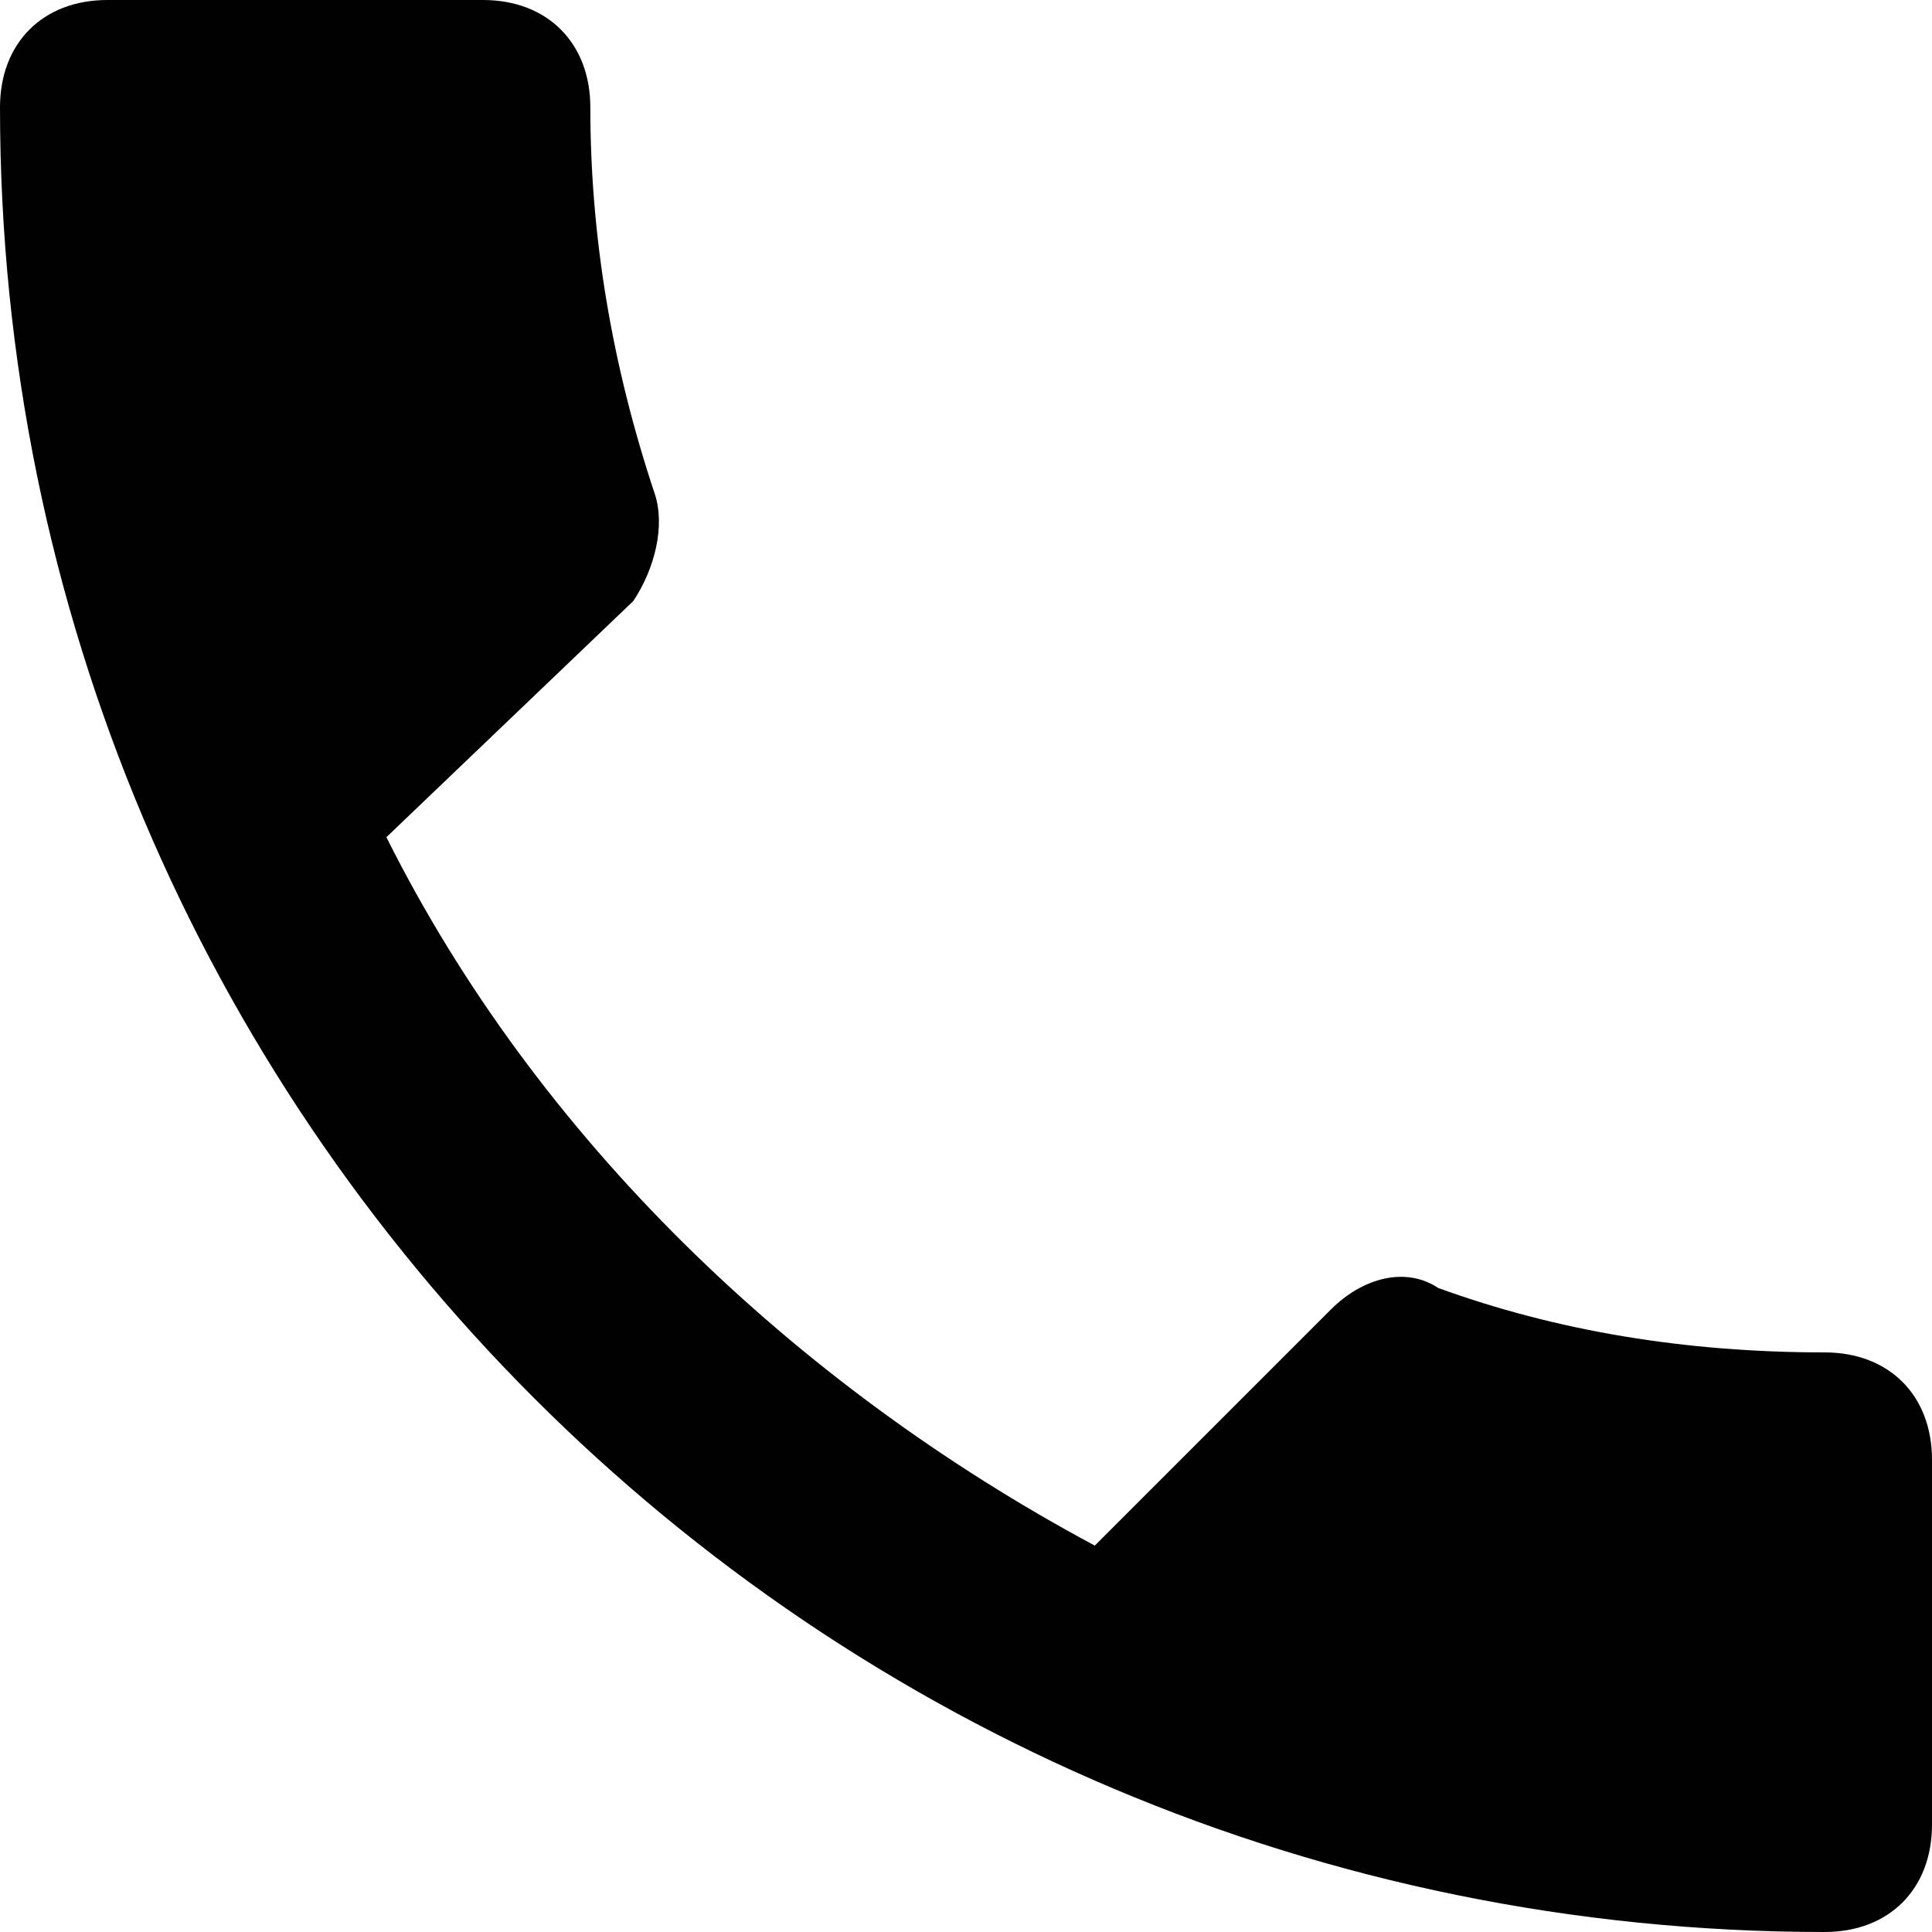
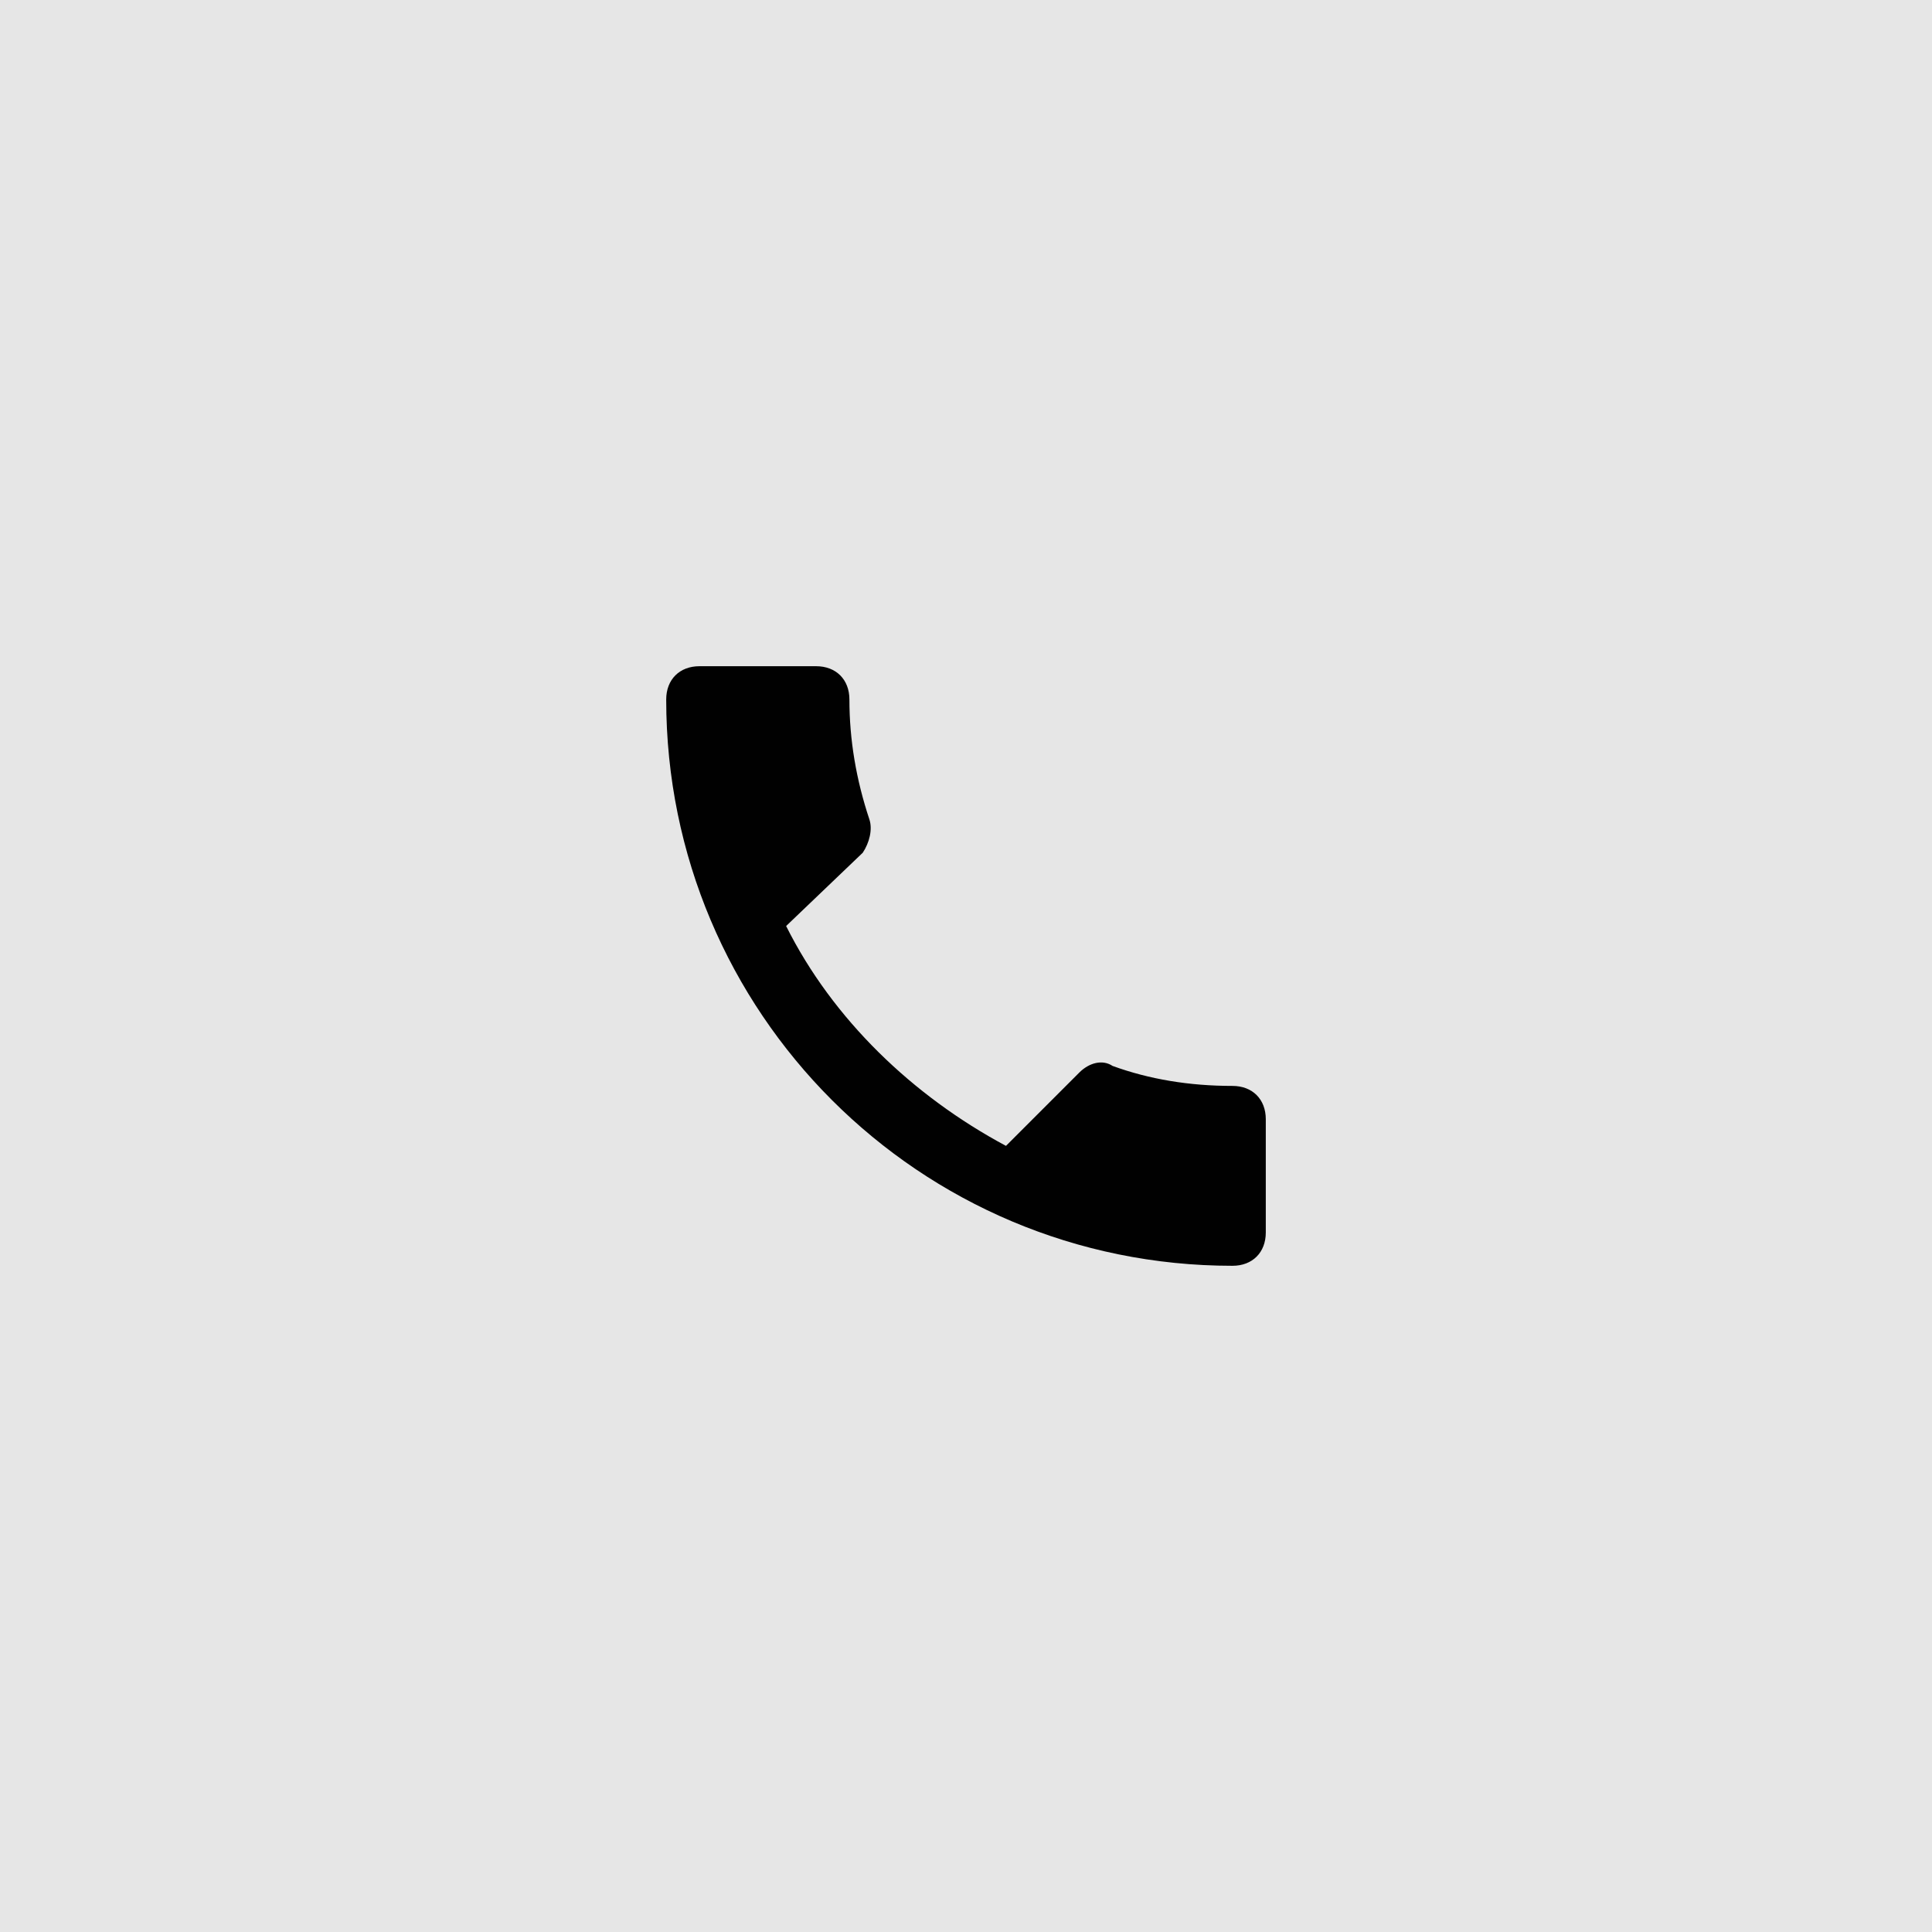
- <svg xmlns="http://www.w3.org/2000/svg" width="18" height="18" fill="none">
-   <path d="M3.6 7.8c1.4 2.8 3.8 5.1 6.6 6.6l2.2-2.2c.3-.3.7-.4 1-.2 1.1.4 2.3.6 3.6.6.6 0 1 .4 1 1V17c0 .6-.4 1-1 1C7.6 18 0 10.4 0 1c0-.6.4-1 1-1h3.5c.6 0 1 .4 1 1 0 1.2.2 2.4.6 3.6.1.3 0 .7-.2 1L3.6 7.8Z" fill="#010101" />
+ <svg xmlns="http://www.w3.org/2000/svg" width="58" height="58" fill="none">
+   <path fill="#E6E6E6" d="M0 0h58v58H0z" />
+   <path d="M23.6 27.8c1.4 2.8 3.8 5.1 6.6 6.6l2.2-2.2c.3-.3.7-.4 1-.2 1.1.4 2.3.6 3.6.6.6 0 1 .4 1 1V37c0 .6-.4 1-1 1-9.4 0-17-7.6-17-17 0-.6.4-1 1-1h3.5c.6 0 1 .4 1 1 0 1.2.2 2.4.6 3.6.1.3 0 .7-.2 1l-2.3 2.2Z" fill="#010101" />
</svg>
